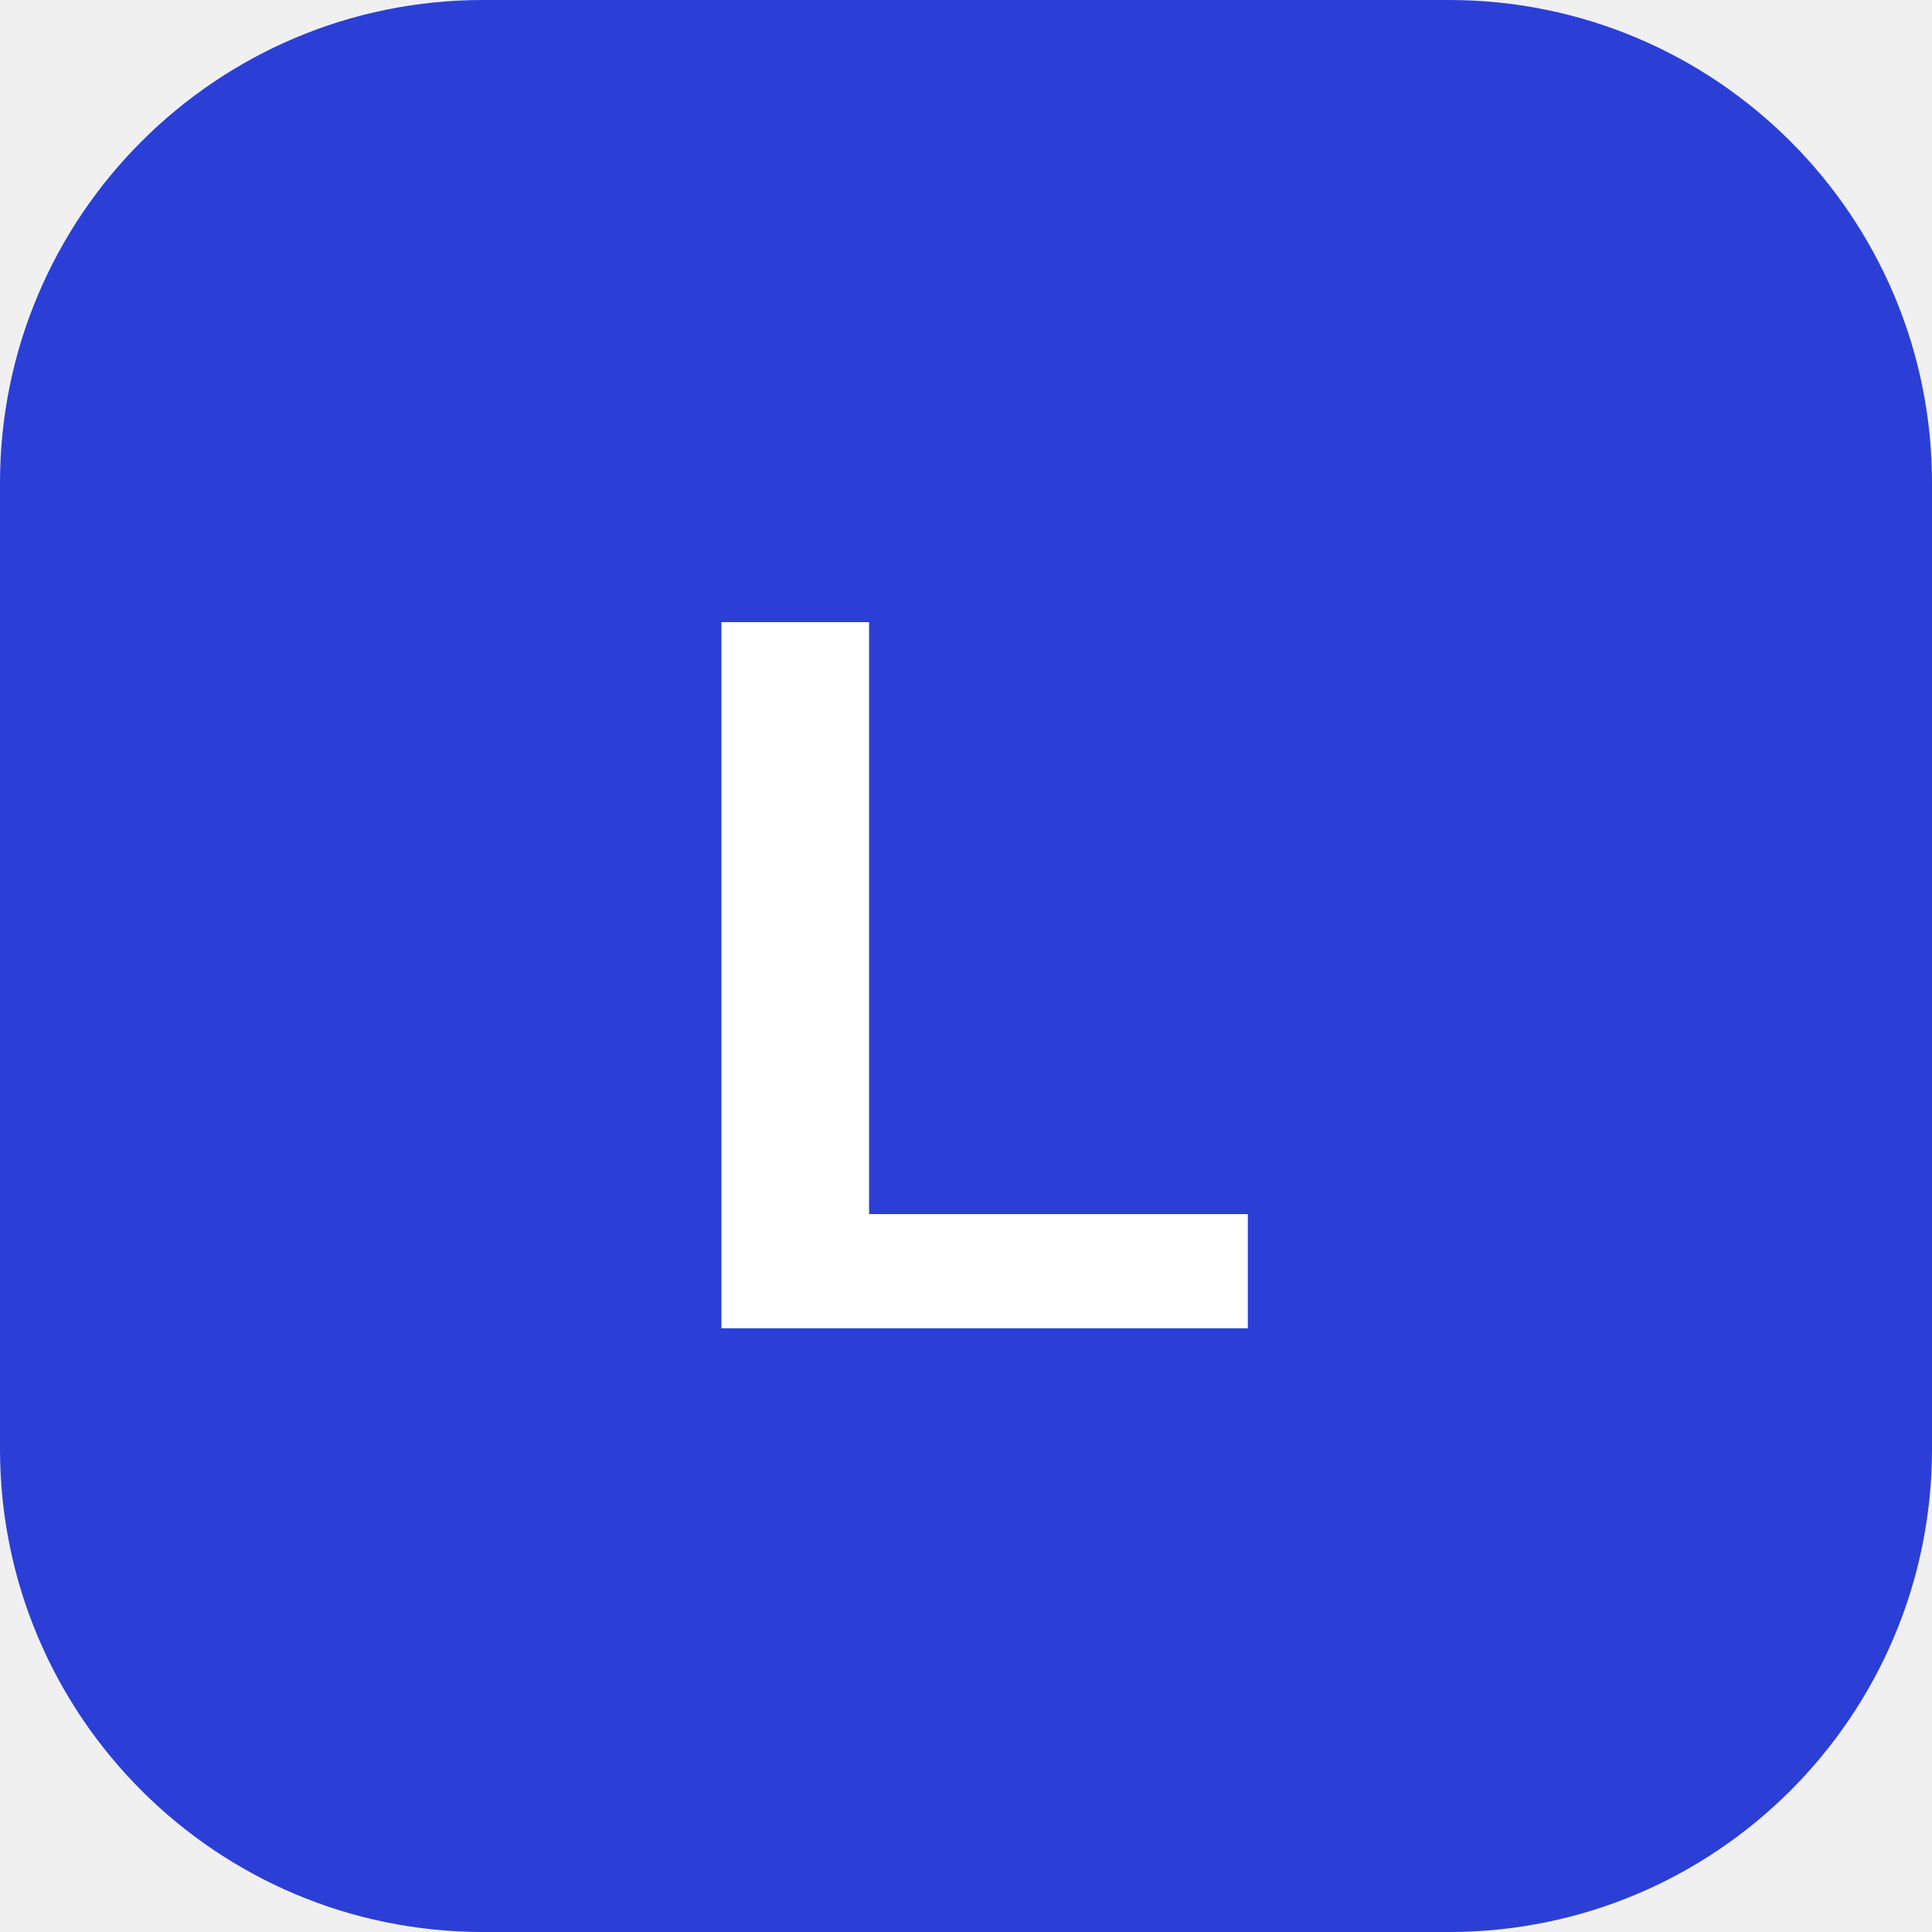
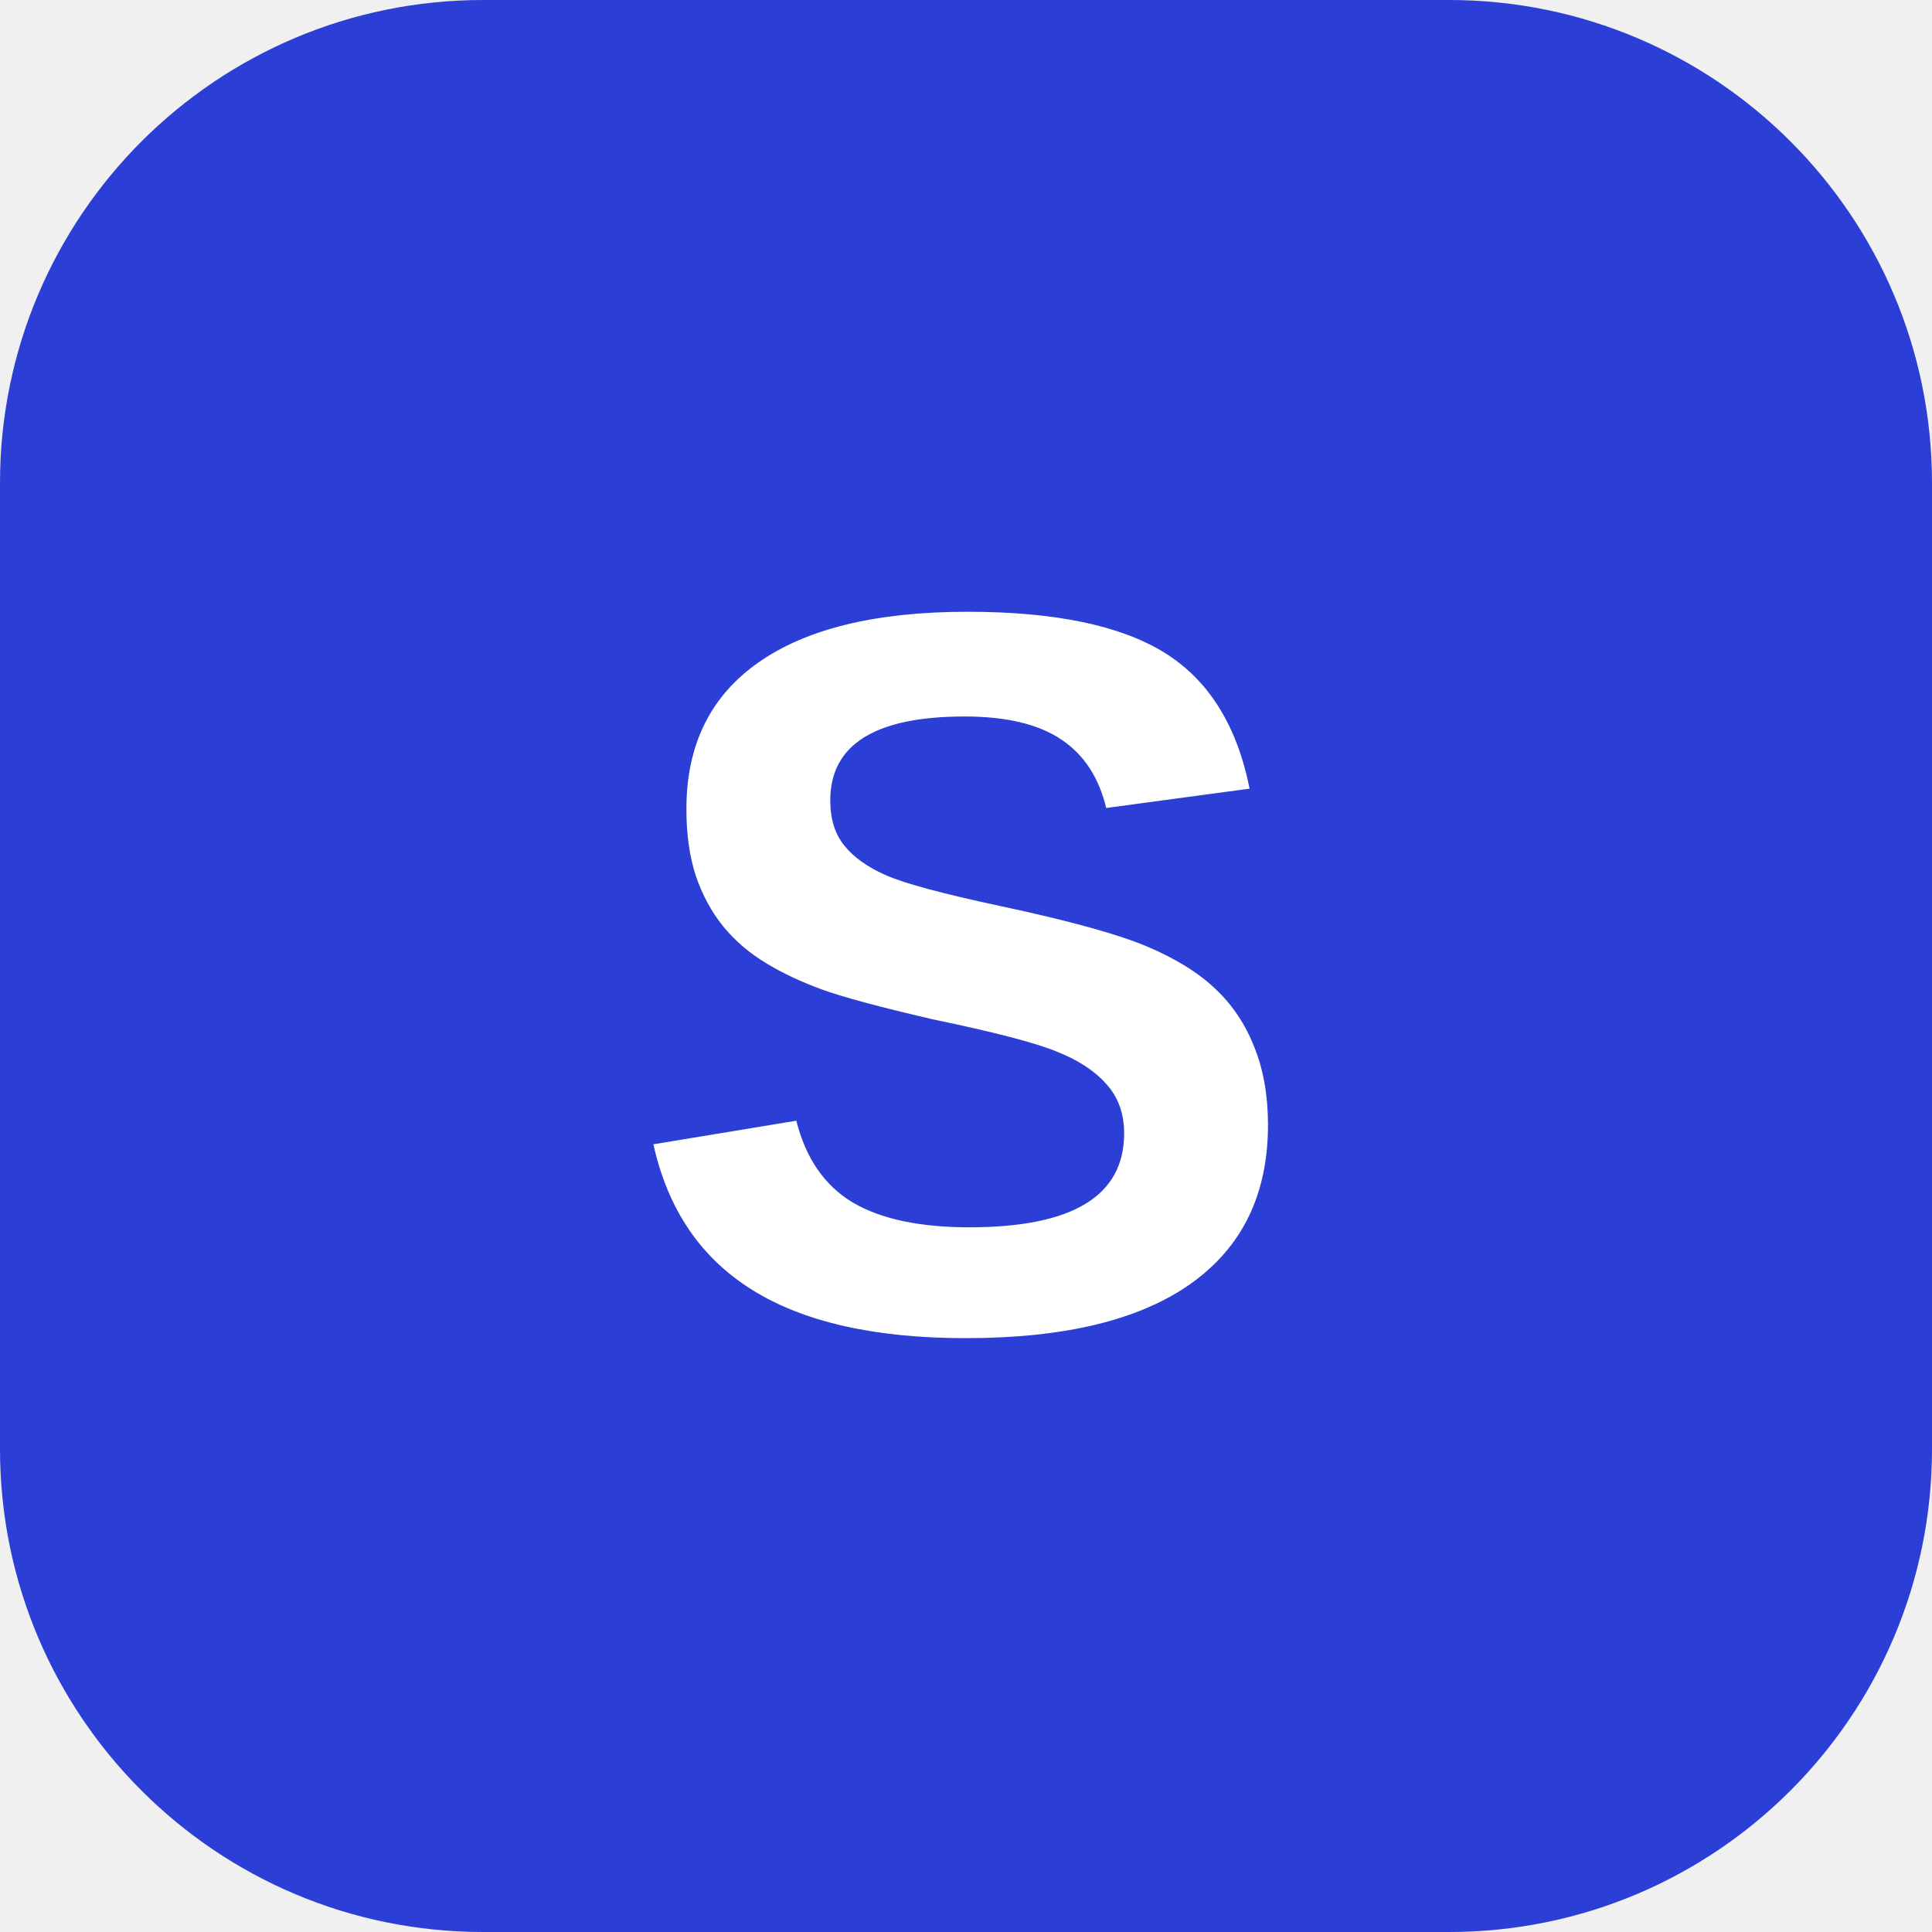
<svg xmlns="http://www.w3.org/2000/svg" viewBox="0 0 64 64">
  <rect width="64" height="64" rx="16" fill="#2B3FD6" />
-   <text x="32" y="44" font-family="Arial" font-weight="700" font-size="34" fill="white" text-anchor="middle">L</text>
+   <text x="32" y="44" font-family="Arial" font-weight="700" font-size="34" fill="white" text-anchor="middle">S</text>
</svg>
